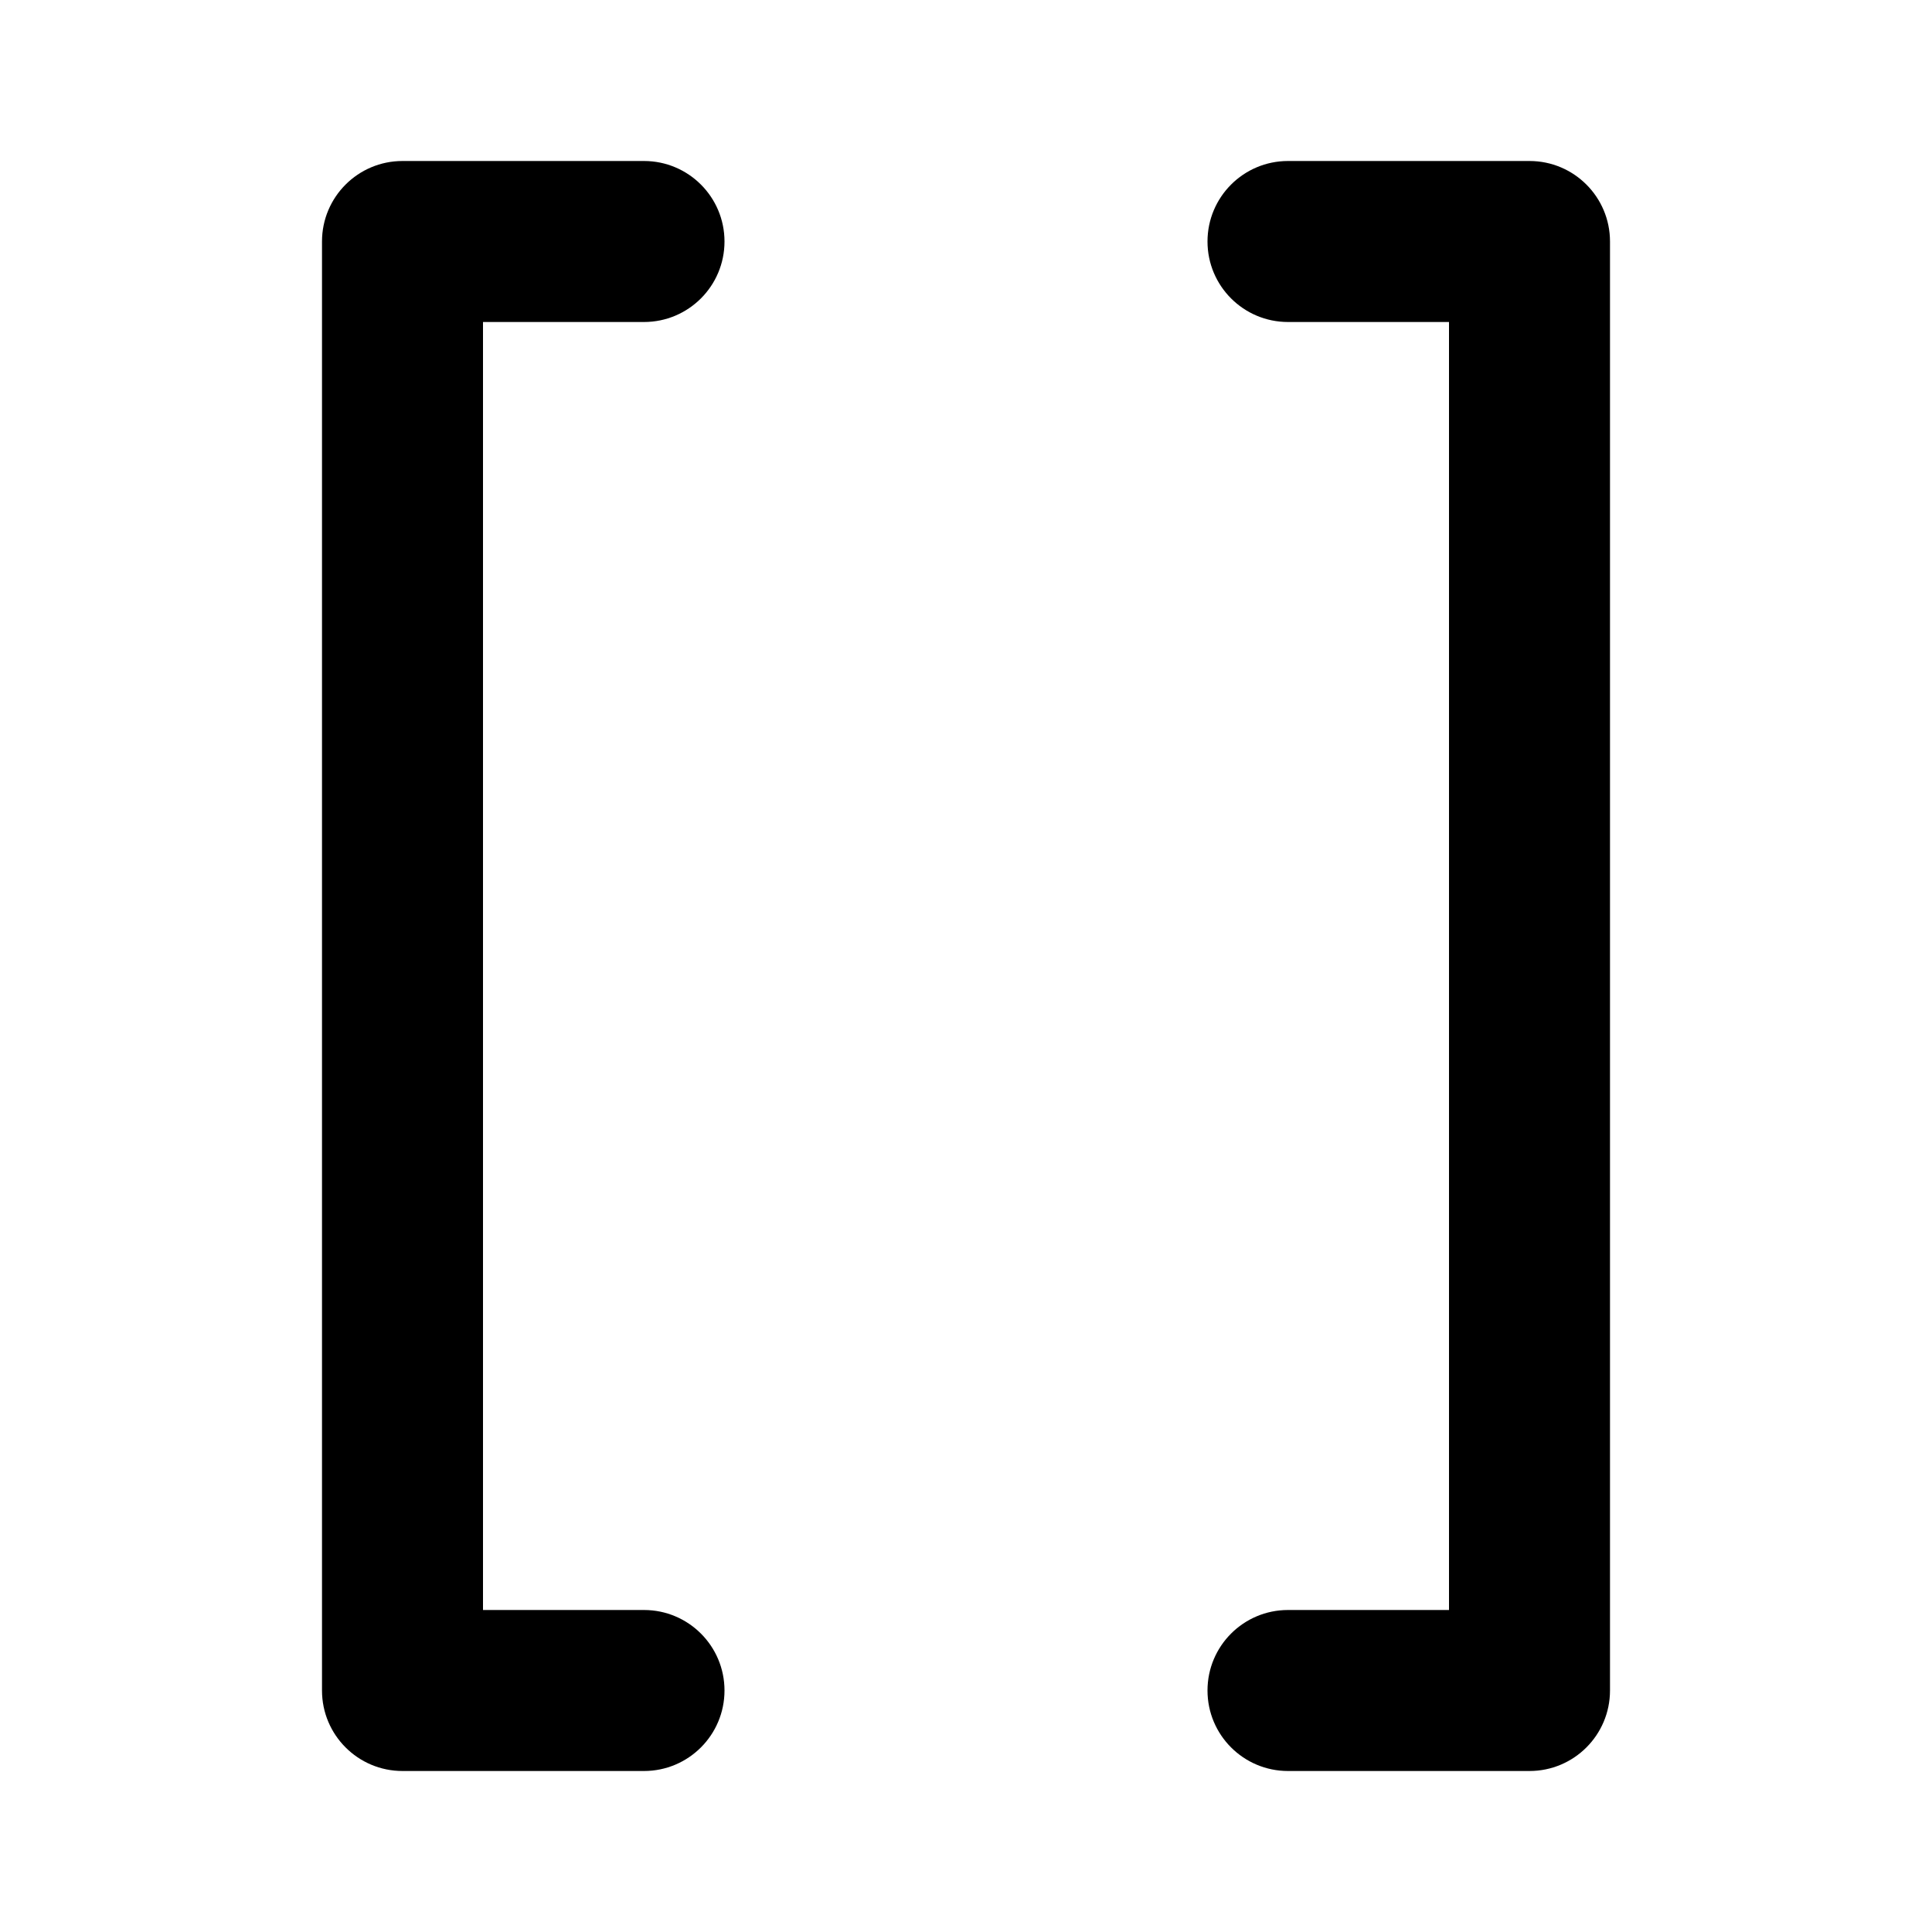
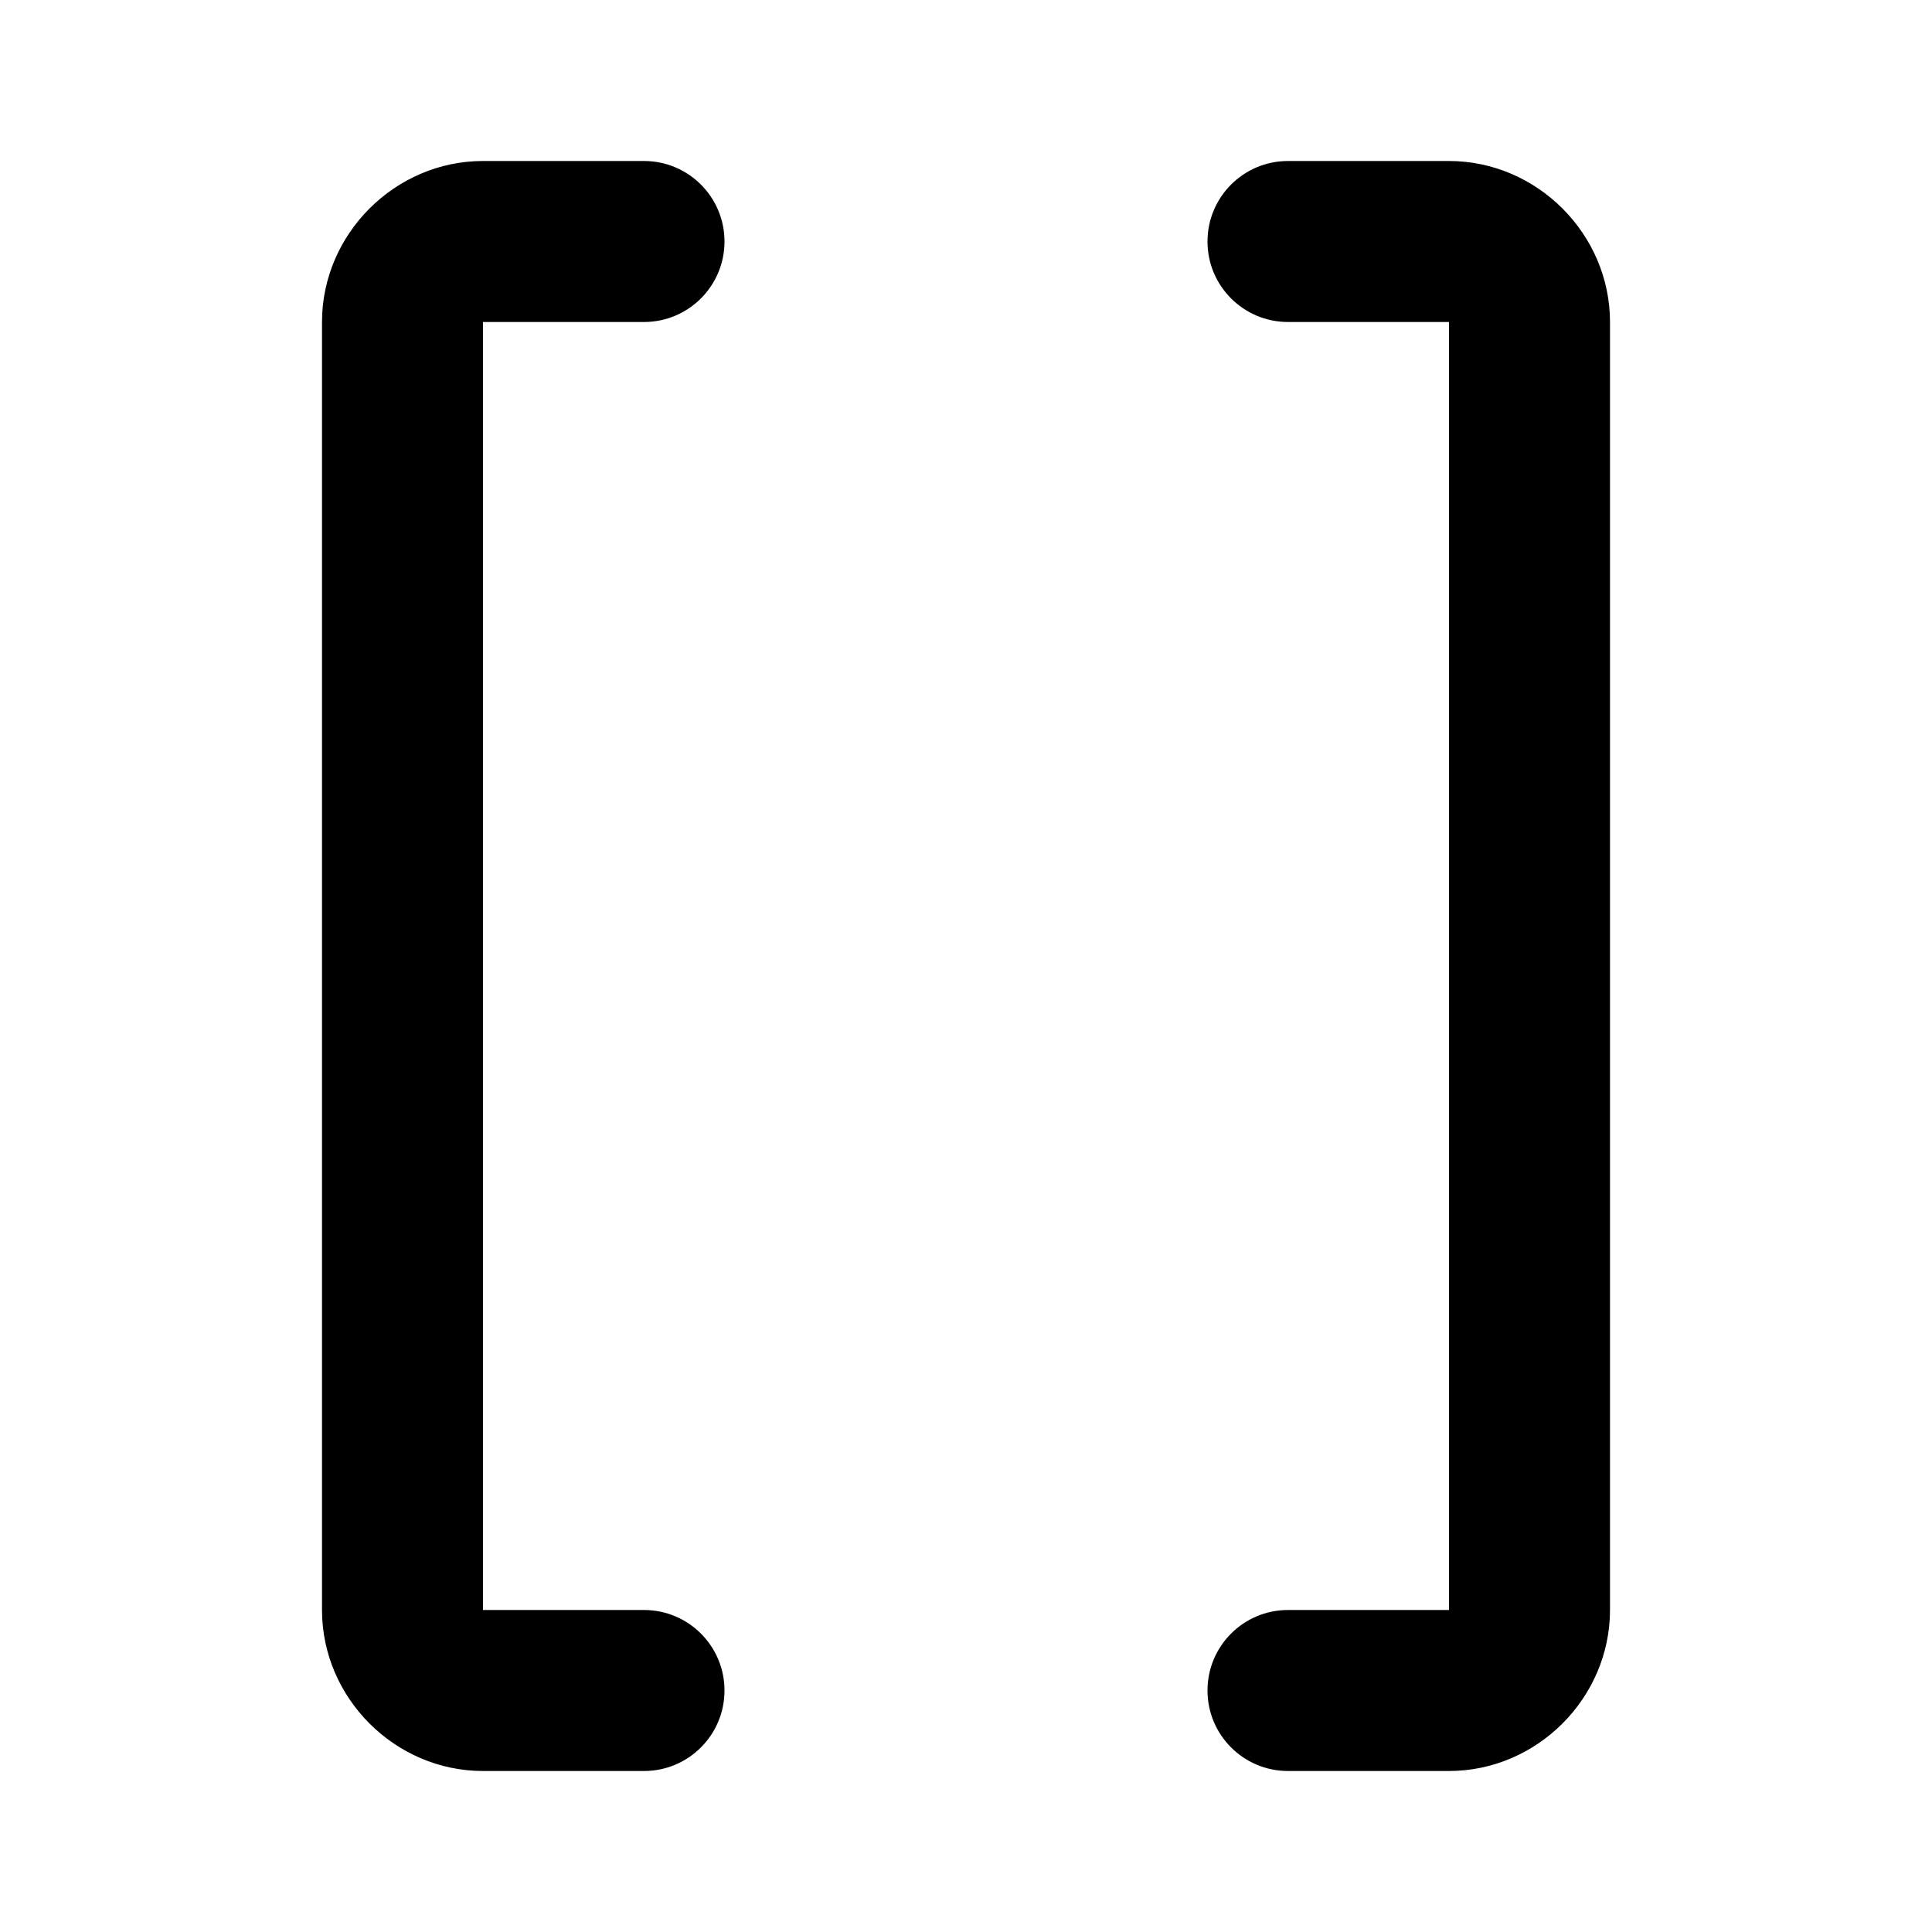
<svg xmlns="http://www.w3.org/2000/svg" width="24" height="24" viewBox="0 0 24 24" fill="currentColor" tags="code,token,array,list,square,[,]" categories="development,files">
-   <path d="M 5 2 A 1 1 0 0 0 4 3 L 4 21 A 1 1 0 0 0 5 22 L 8 22 A 1 1 0 0 0 9 21 A 1 1 0 0 0 8 20 L 6 20 L 6 4 L 8 4 A 1 1 0 0 0 9 3 A 1 1 0 0 0 8 2 L 5 2 z M 16 2 A 1 1 0 0 0 15 3 A 1 1 0 0 0 16 4 L 18 4 L 18 20 L 16 20 A 1 1 0 0 0 15 21 A 1 1 0 0 0 16 22 L 19 22 A 1 1 0 0 0 20 21 L 20 3 A 1 1 0 0 0 19 2 L 16 2 z " />
+   <path d="M 6 2 C 4.907 2 4 2.907 4 4 L 4 20 C 4 21.093 4.907 22 6 22 L 8 22 A 1 1 0 0 0 9 21 A 1 1 0 0 0 8 20 L 6 20 L 6 4 L 8 4 A 1 1 0 0 0 9 3 A 1 1 0 0 0 8 2 L 6 2 z M 16 2 A 1 1 0 0 0 15 3 A 1 1 0 0 0 16 4 L 18 4 L 18 20 L 16 20 A 1 1 0 0 0 15 21 A 1 1 0 0 0 16 22 L 18 22 C 19.093 22 20 21.093 20 20 L 20 4 C 20 2.907 19.093 2 18 2 L 16 2 z " />
</svg>
